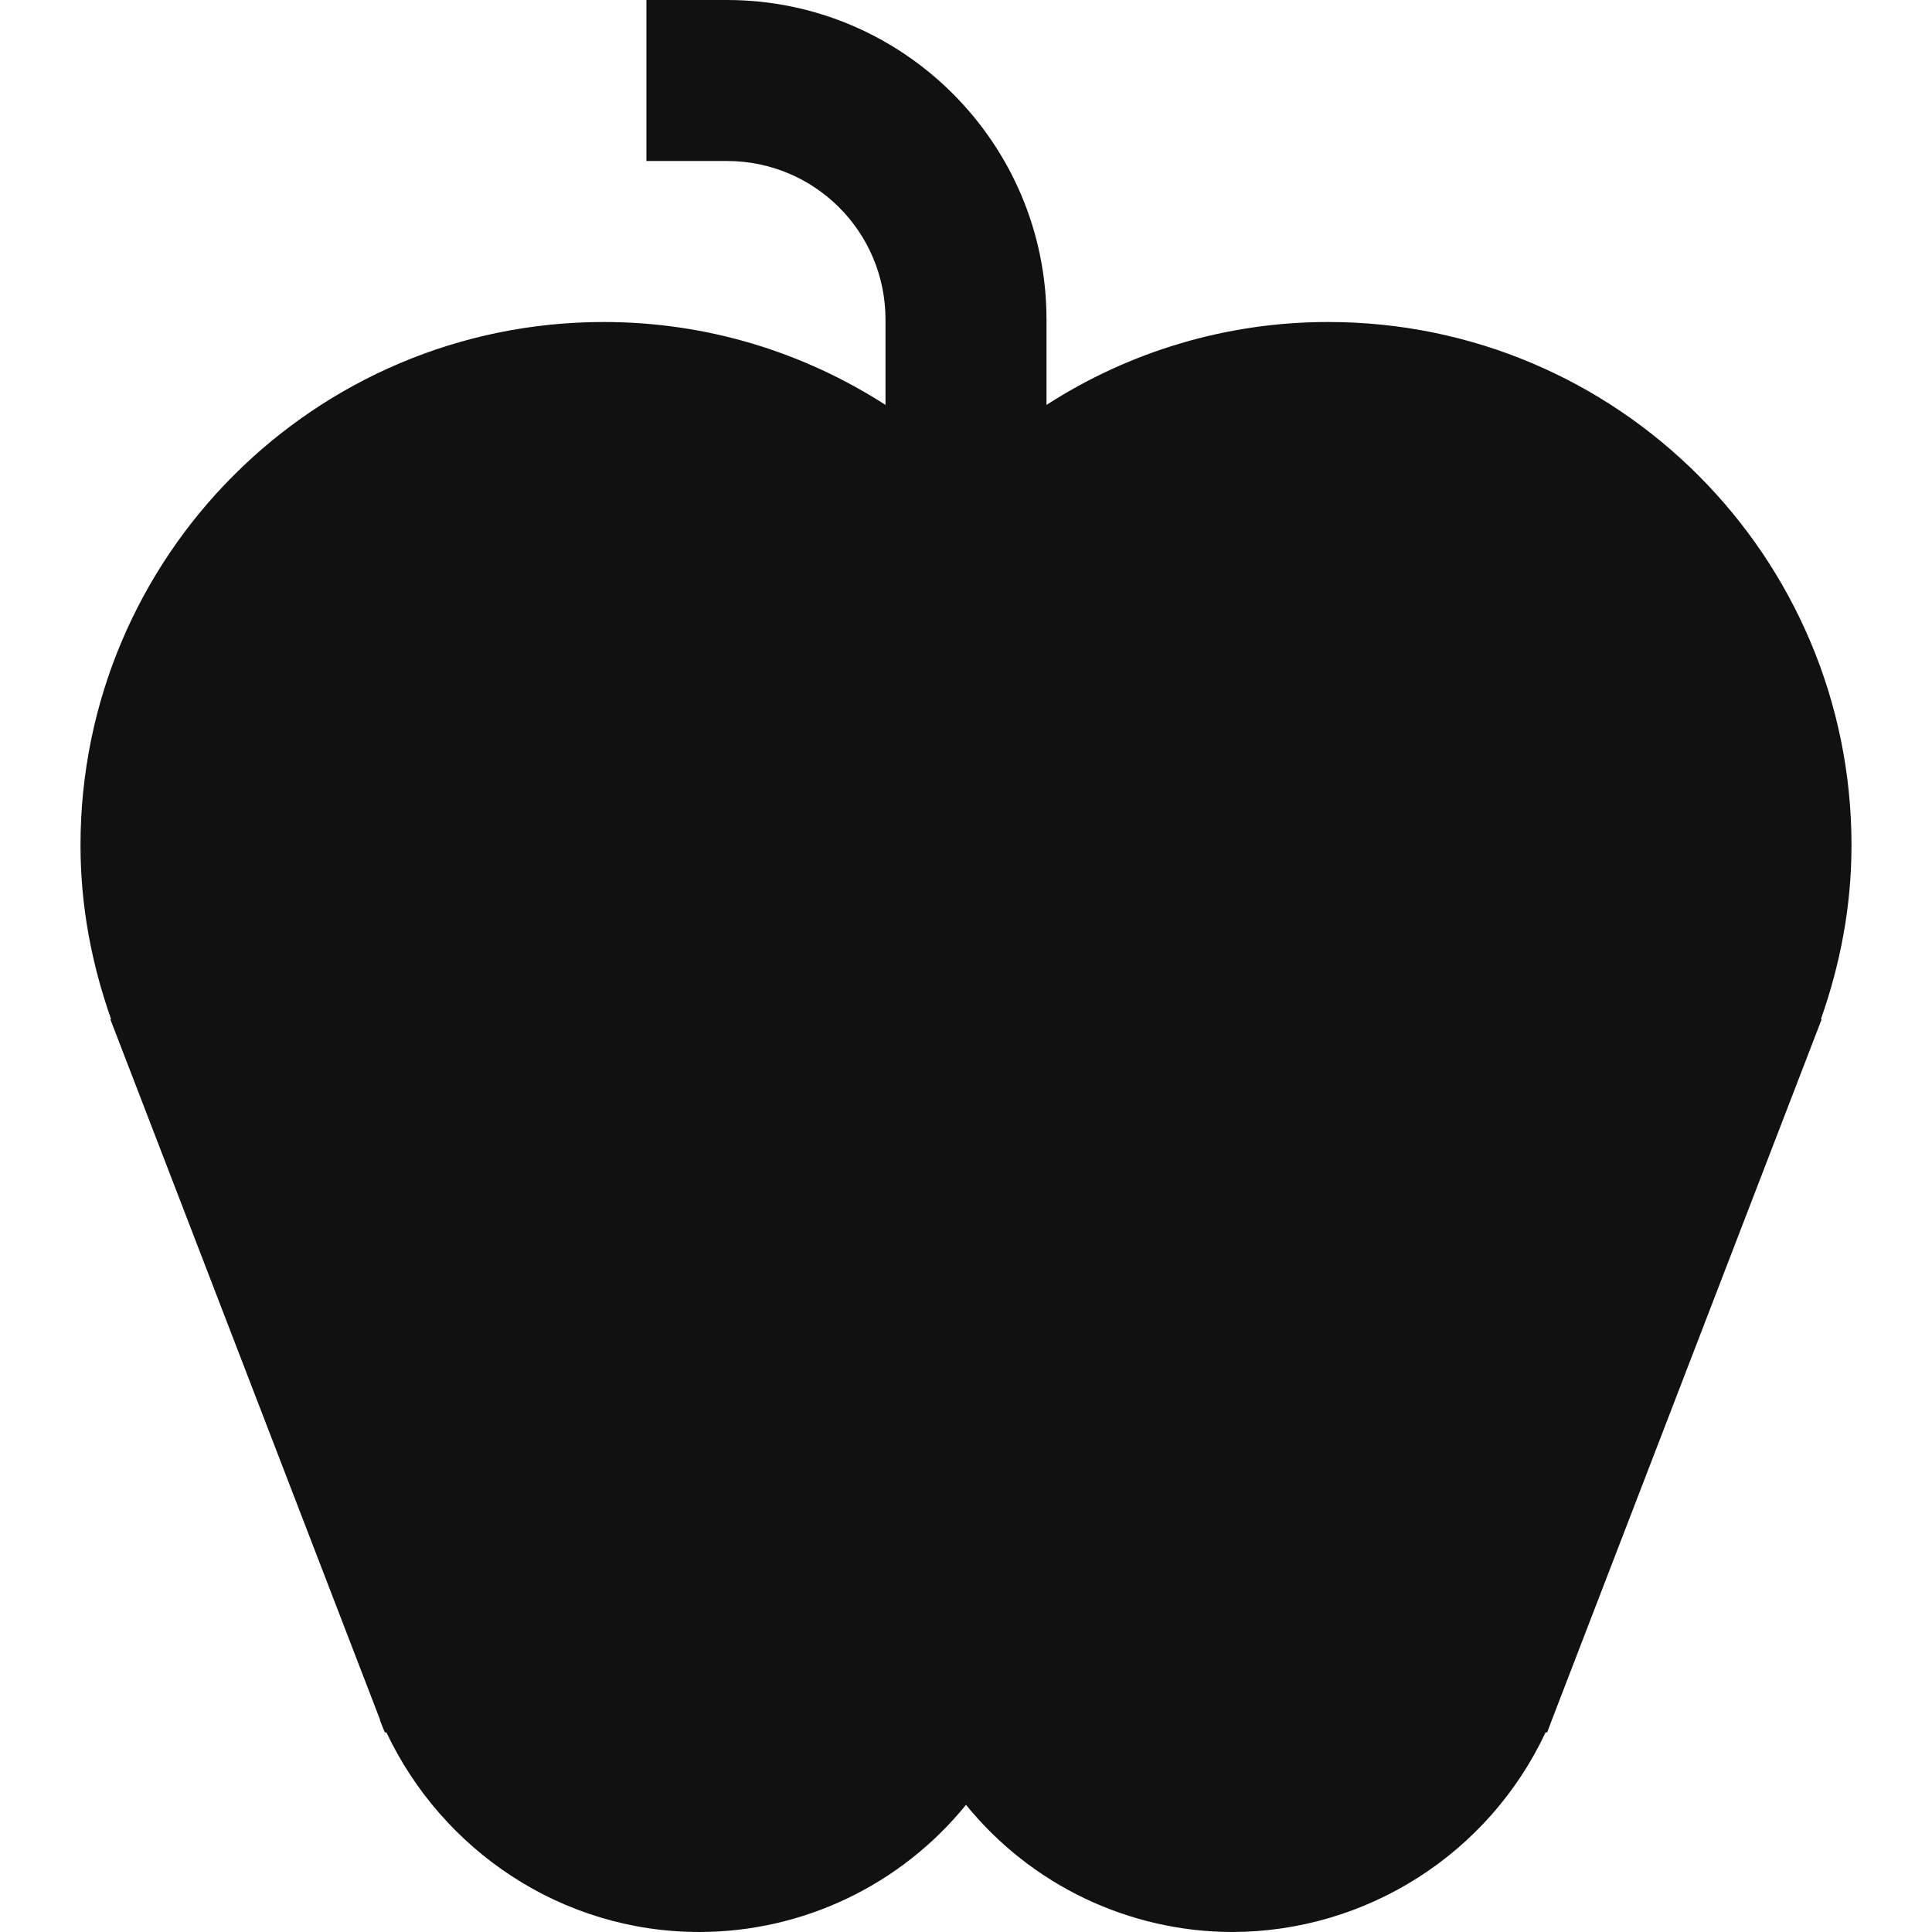
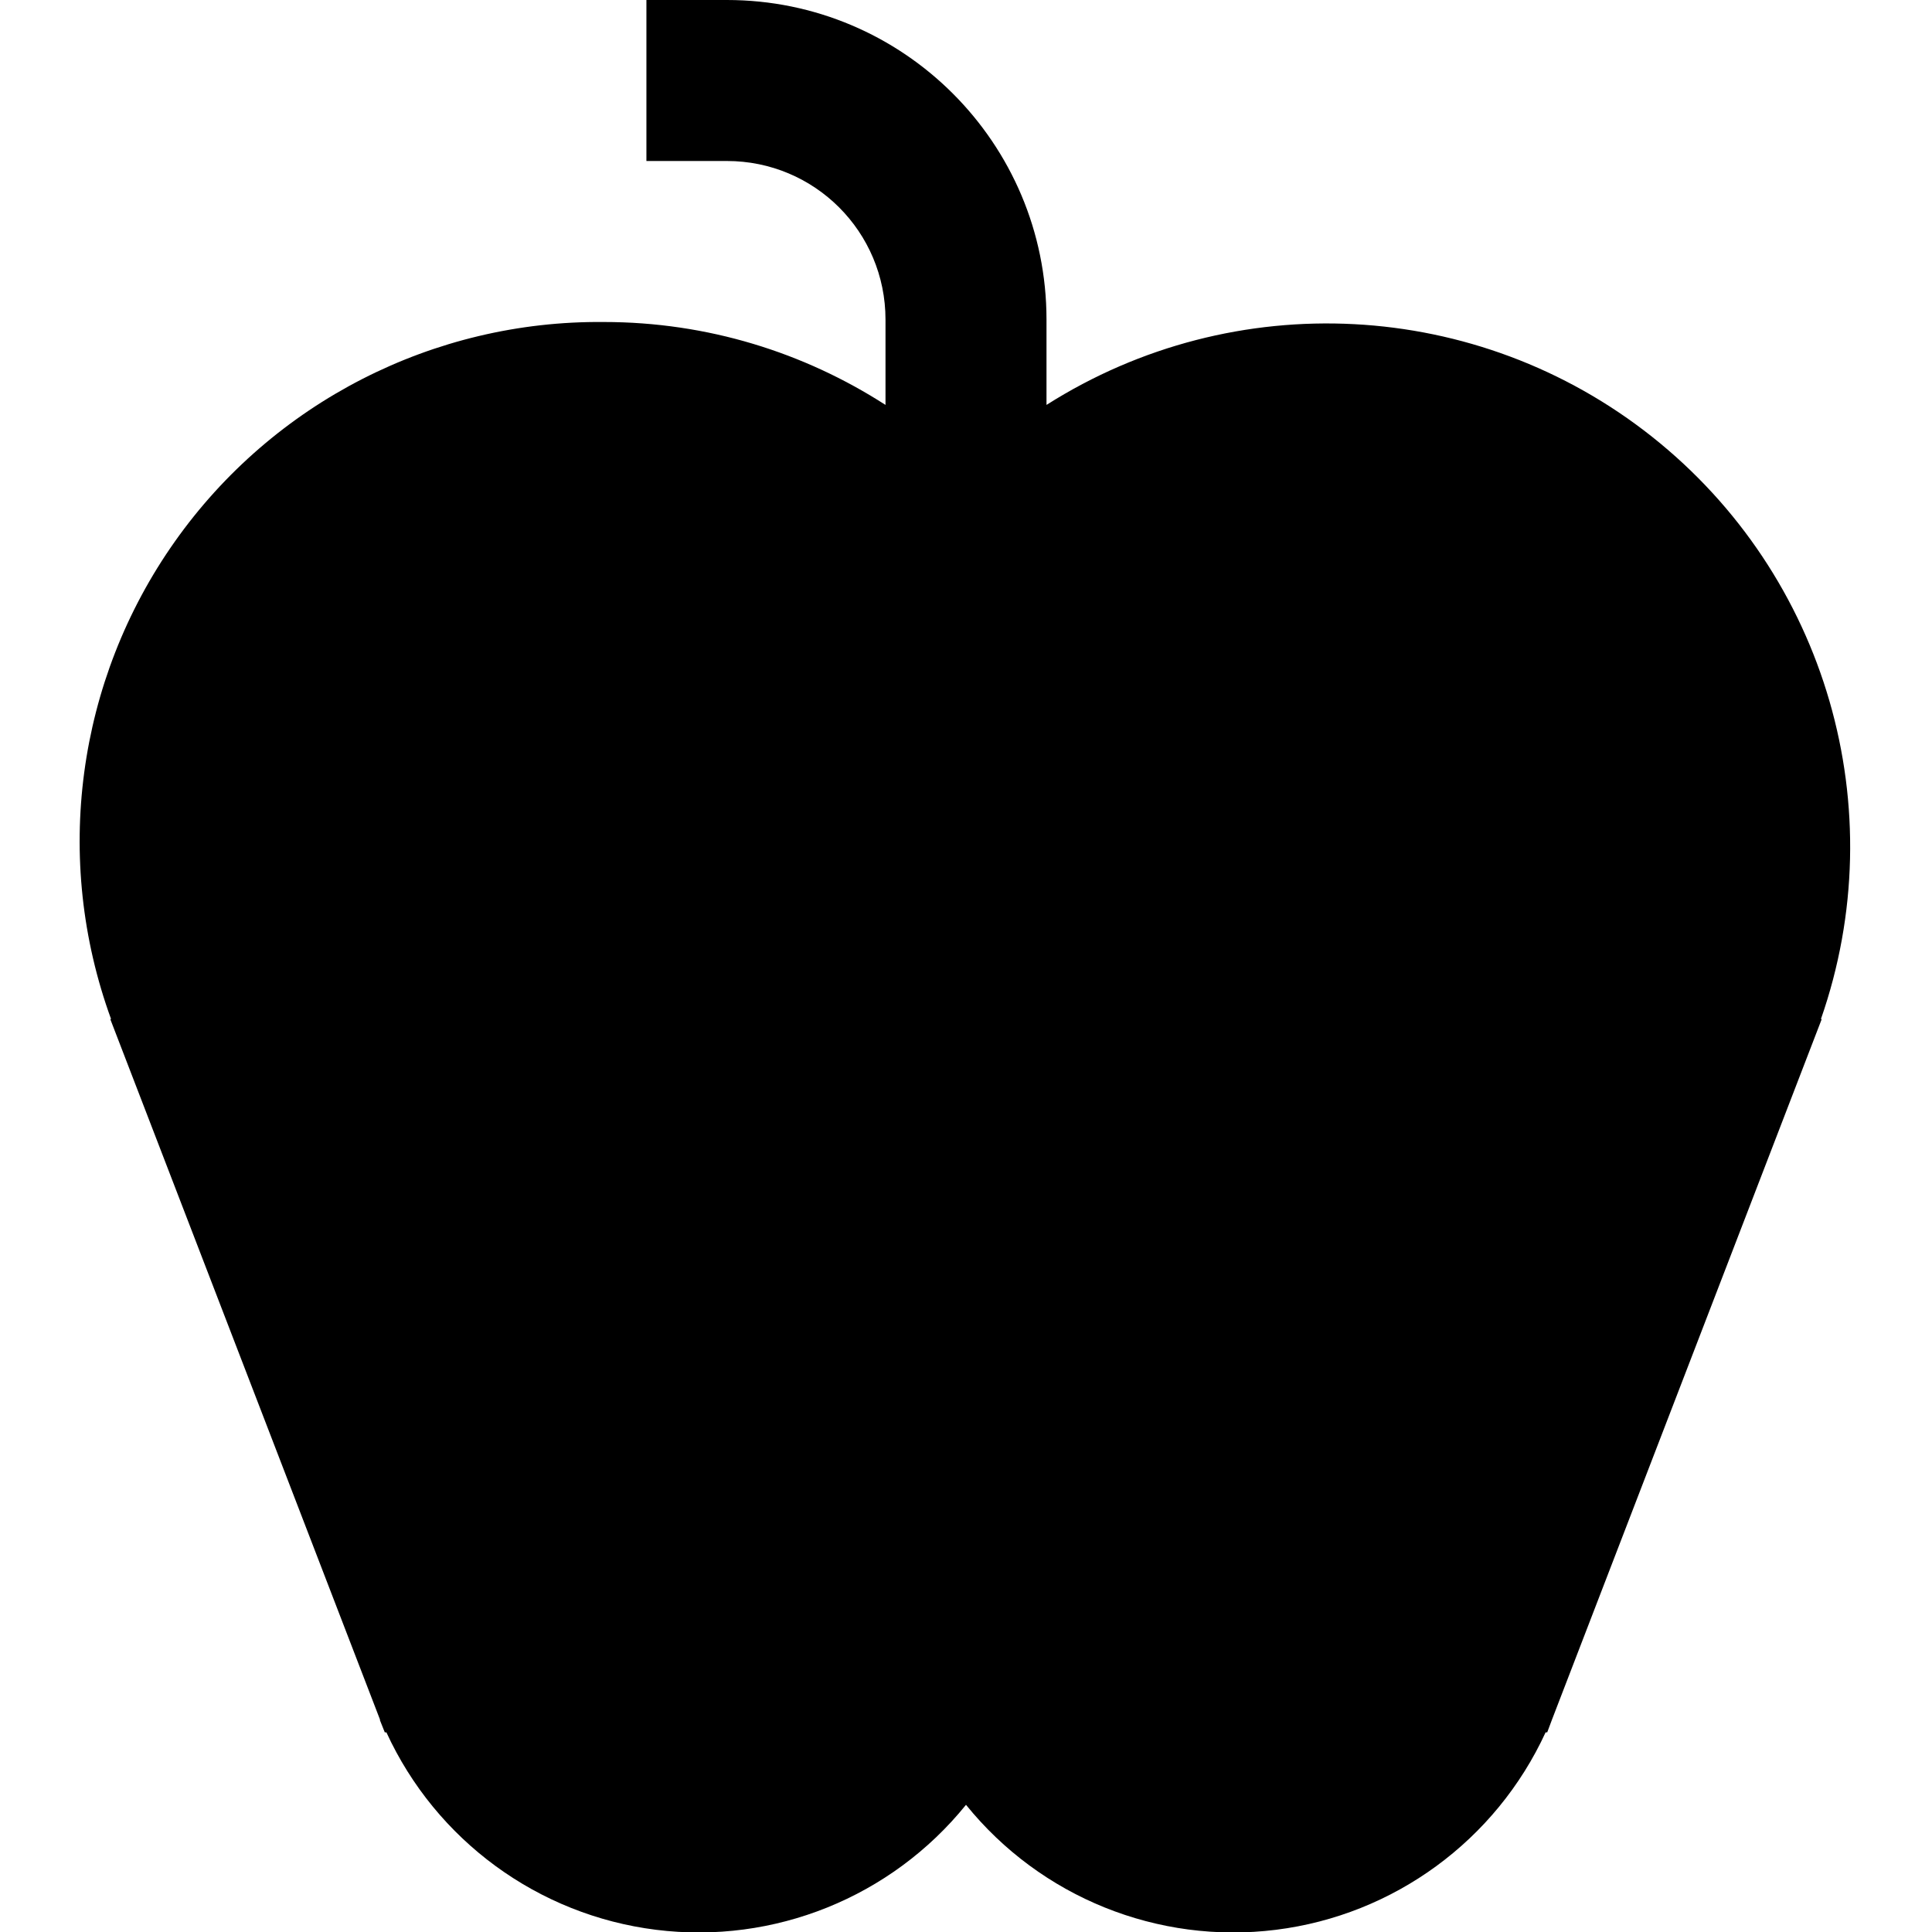
- <svg xmlns="http://www.w3.org/2000/svg" width="24" height="24" fill="none">
-   <path fill="#111" d="M19.28 21.36c0 .01 0 .01 0 0l-.06.16h-.02A4.309 4.309 0 0 1 15.31 24 4.27 4.27 0 0 1 12 22.42 4.27 4.27 0 0 1 8.69 24c-1.72 0-3.2-1.02-3.89-2.48h-.02l-.06-.15v-.01l-3.35-8.7h.01c-.24-.68-.38-1.4-.38-2.16A6.5 6.5 0 0 1 7.5 4c1.29 0 2.49.38 3.5 1.03V3.97C11 2.88 10.12 2 9.03 2h-1V0h1C11.22 0 13 1.78 13 3.97v1.06A6.445 6.445 0 0 1 16.5 4a6.5 6.5 0 0 1 6.5 6.5c0 .76-.14 1.48-.38 2.16h.01l-3.35 8.7Z" />
+ <svg xmlns="http://www.w3.org/2000/svg" height="24" width="24">
+   <path d="M19.28 21.36c0 .01 0 .01 0 0l-.06.16h-.02a4.27 4.27 0 01-7.2.9 4.27 4.27 0 01-7.2-.9h-.02l-.06-.15v-.01l-3.35-8.7h.01A6.45 6.45 0 017.5 4c1.29 0 2.49.38 3.5 1.03V3.97C11 2.88 10.12 2 9.03 2h-1V0h1A3.97 3.97 0 0113 3.97v1.06a6.5 6.5 0 019.62 7.63h.01z" />
</svg>
